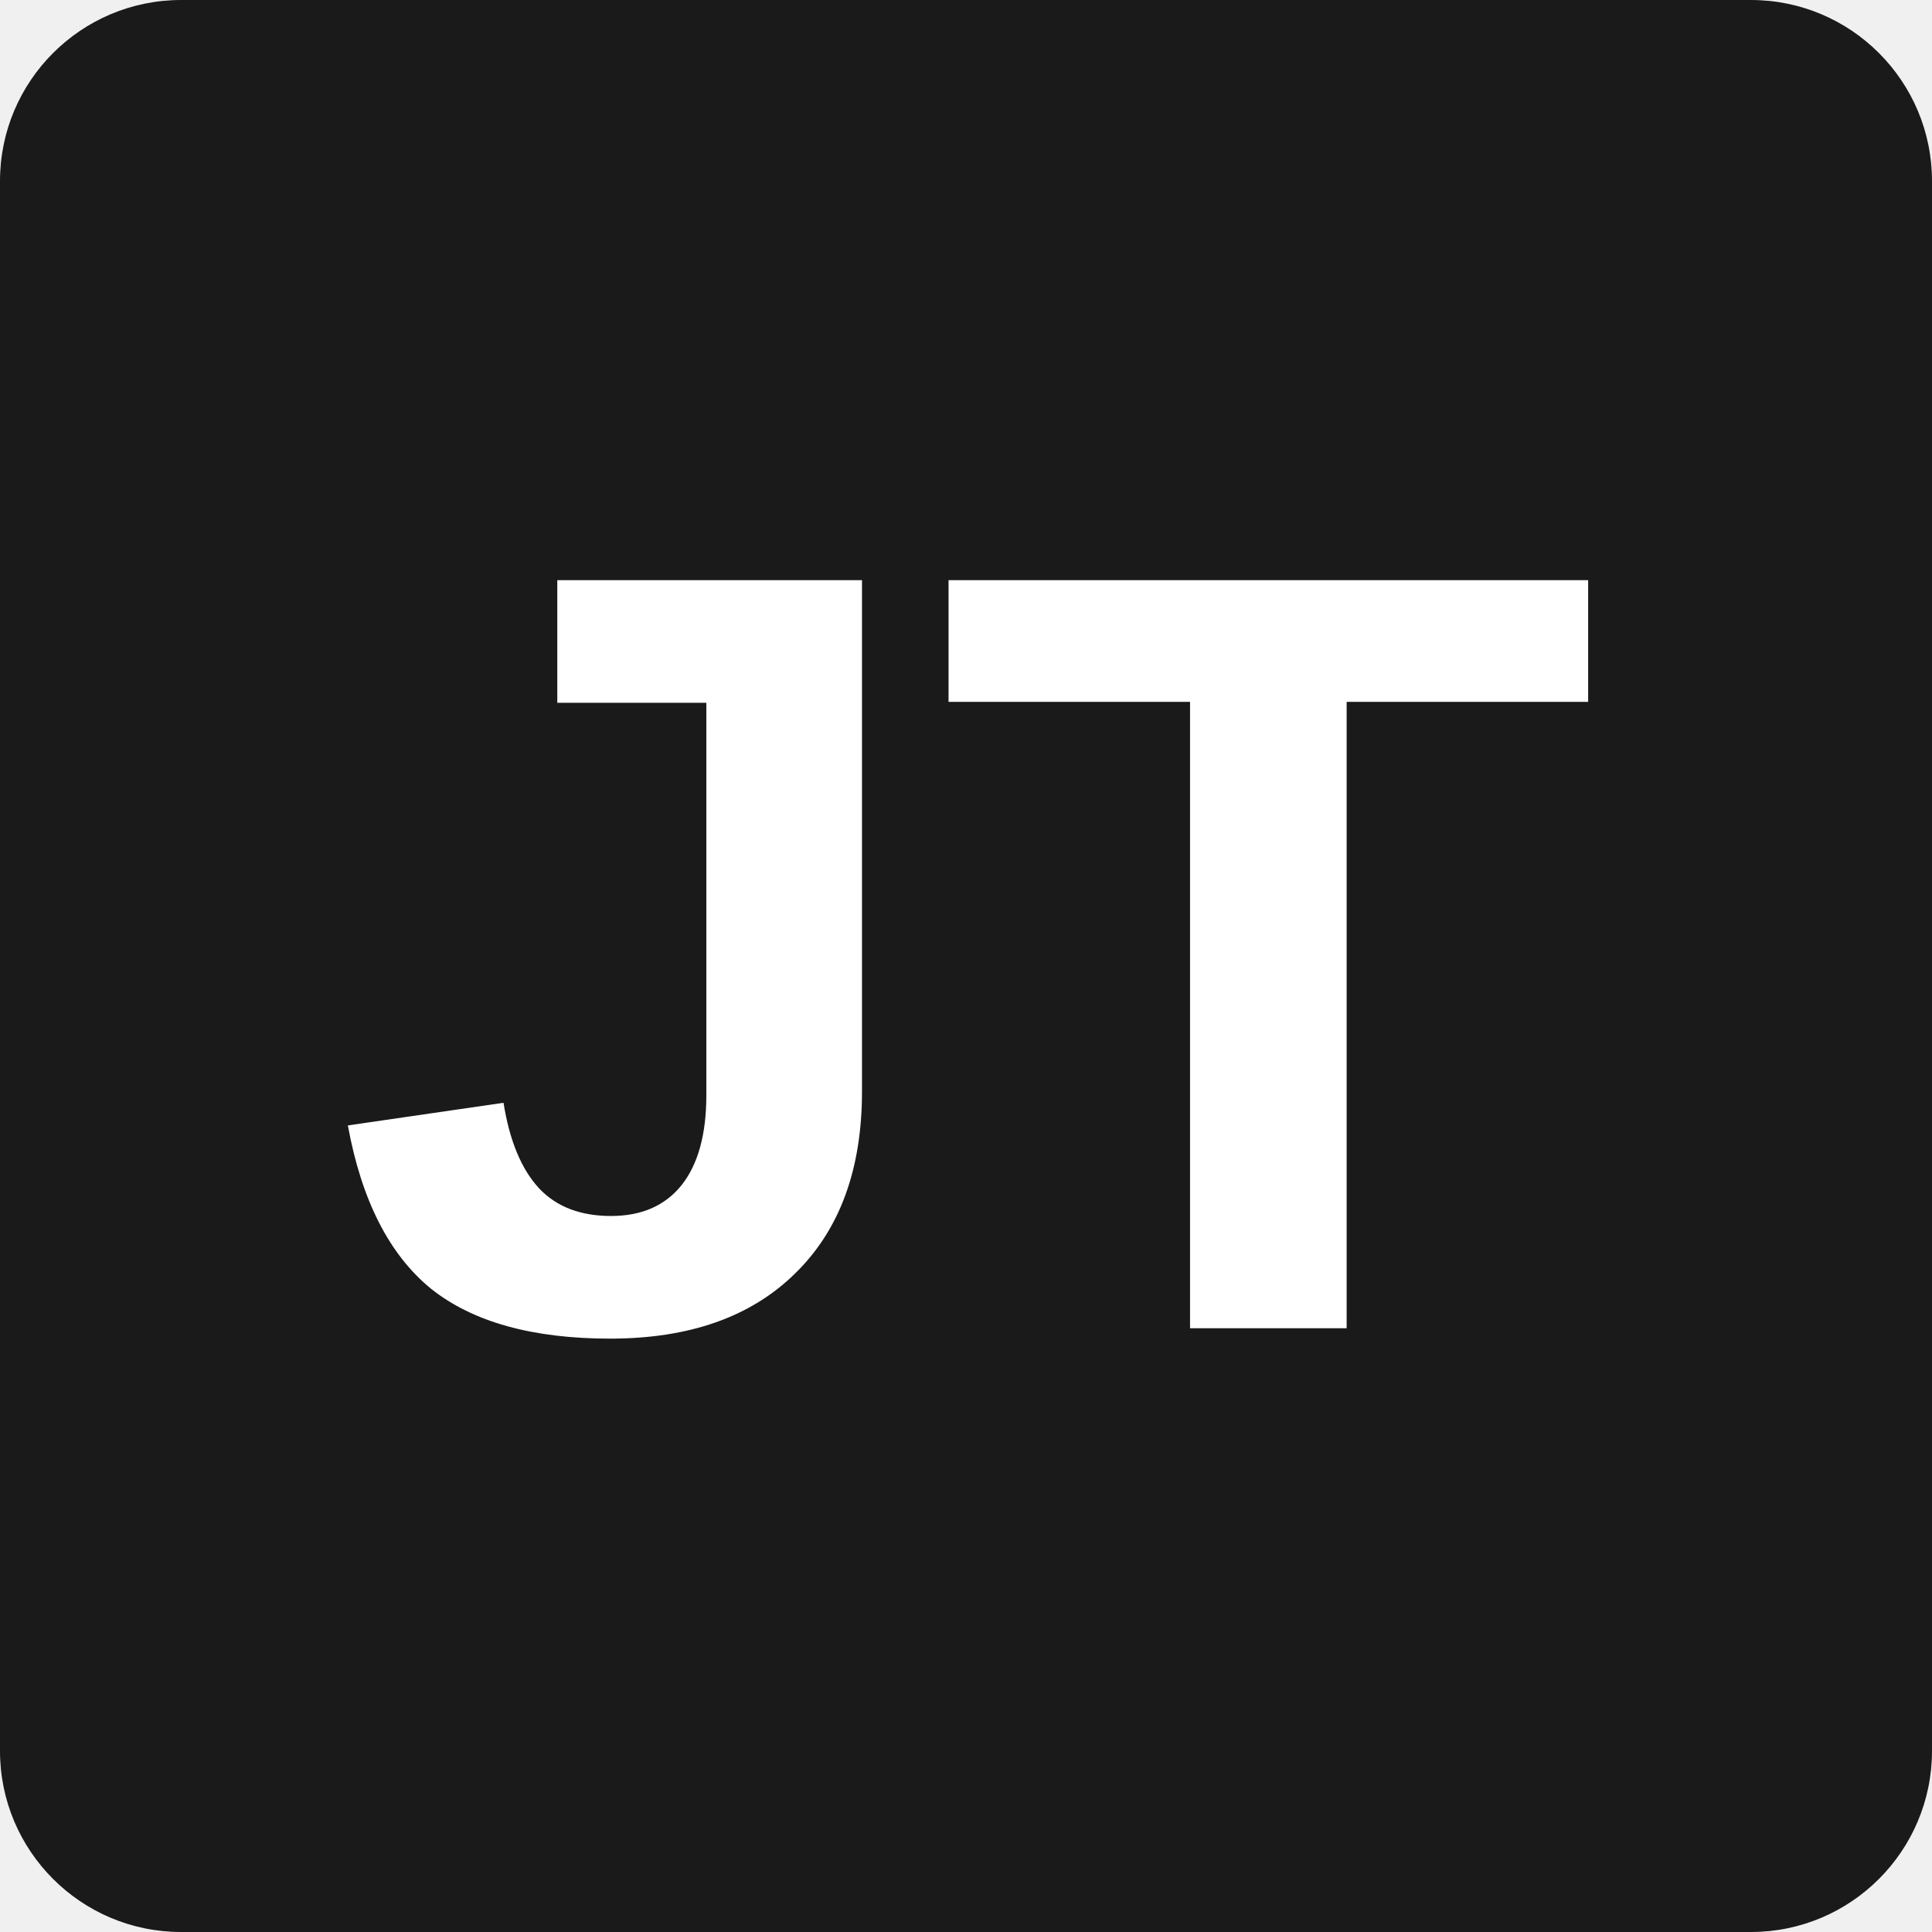
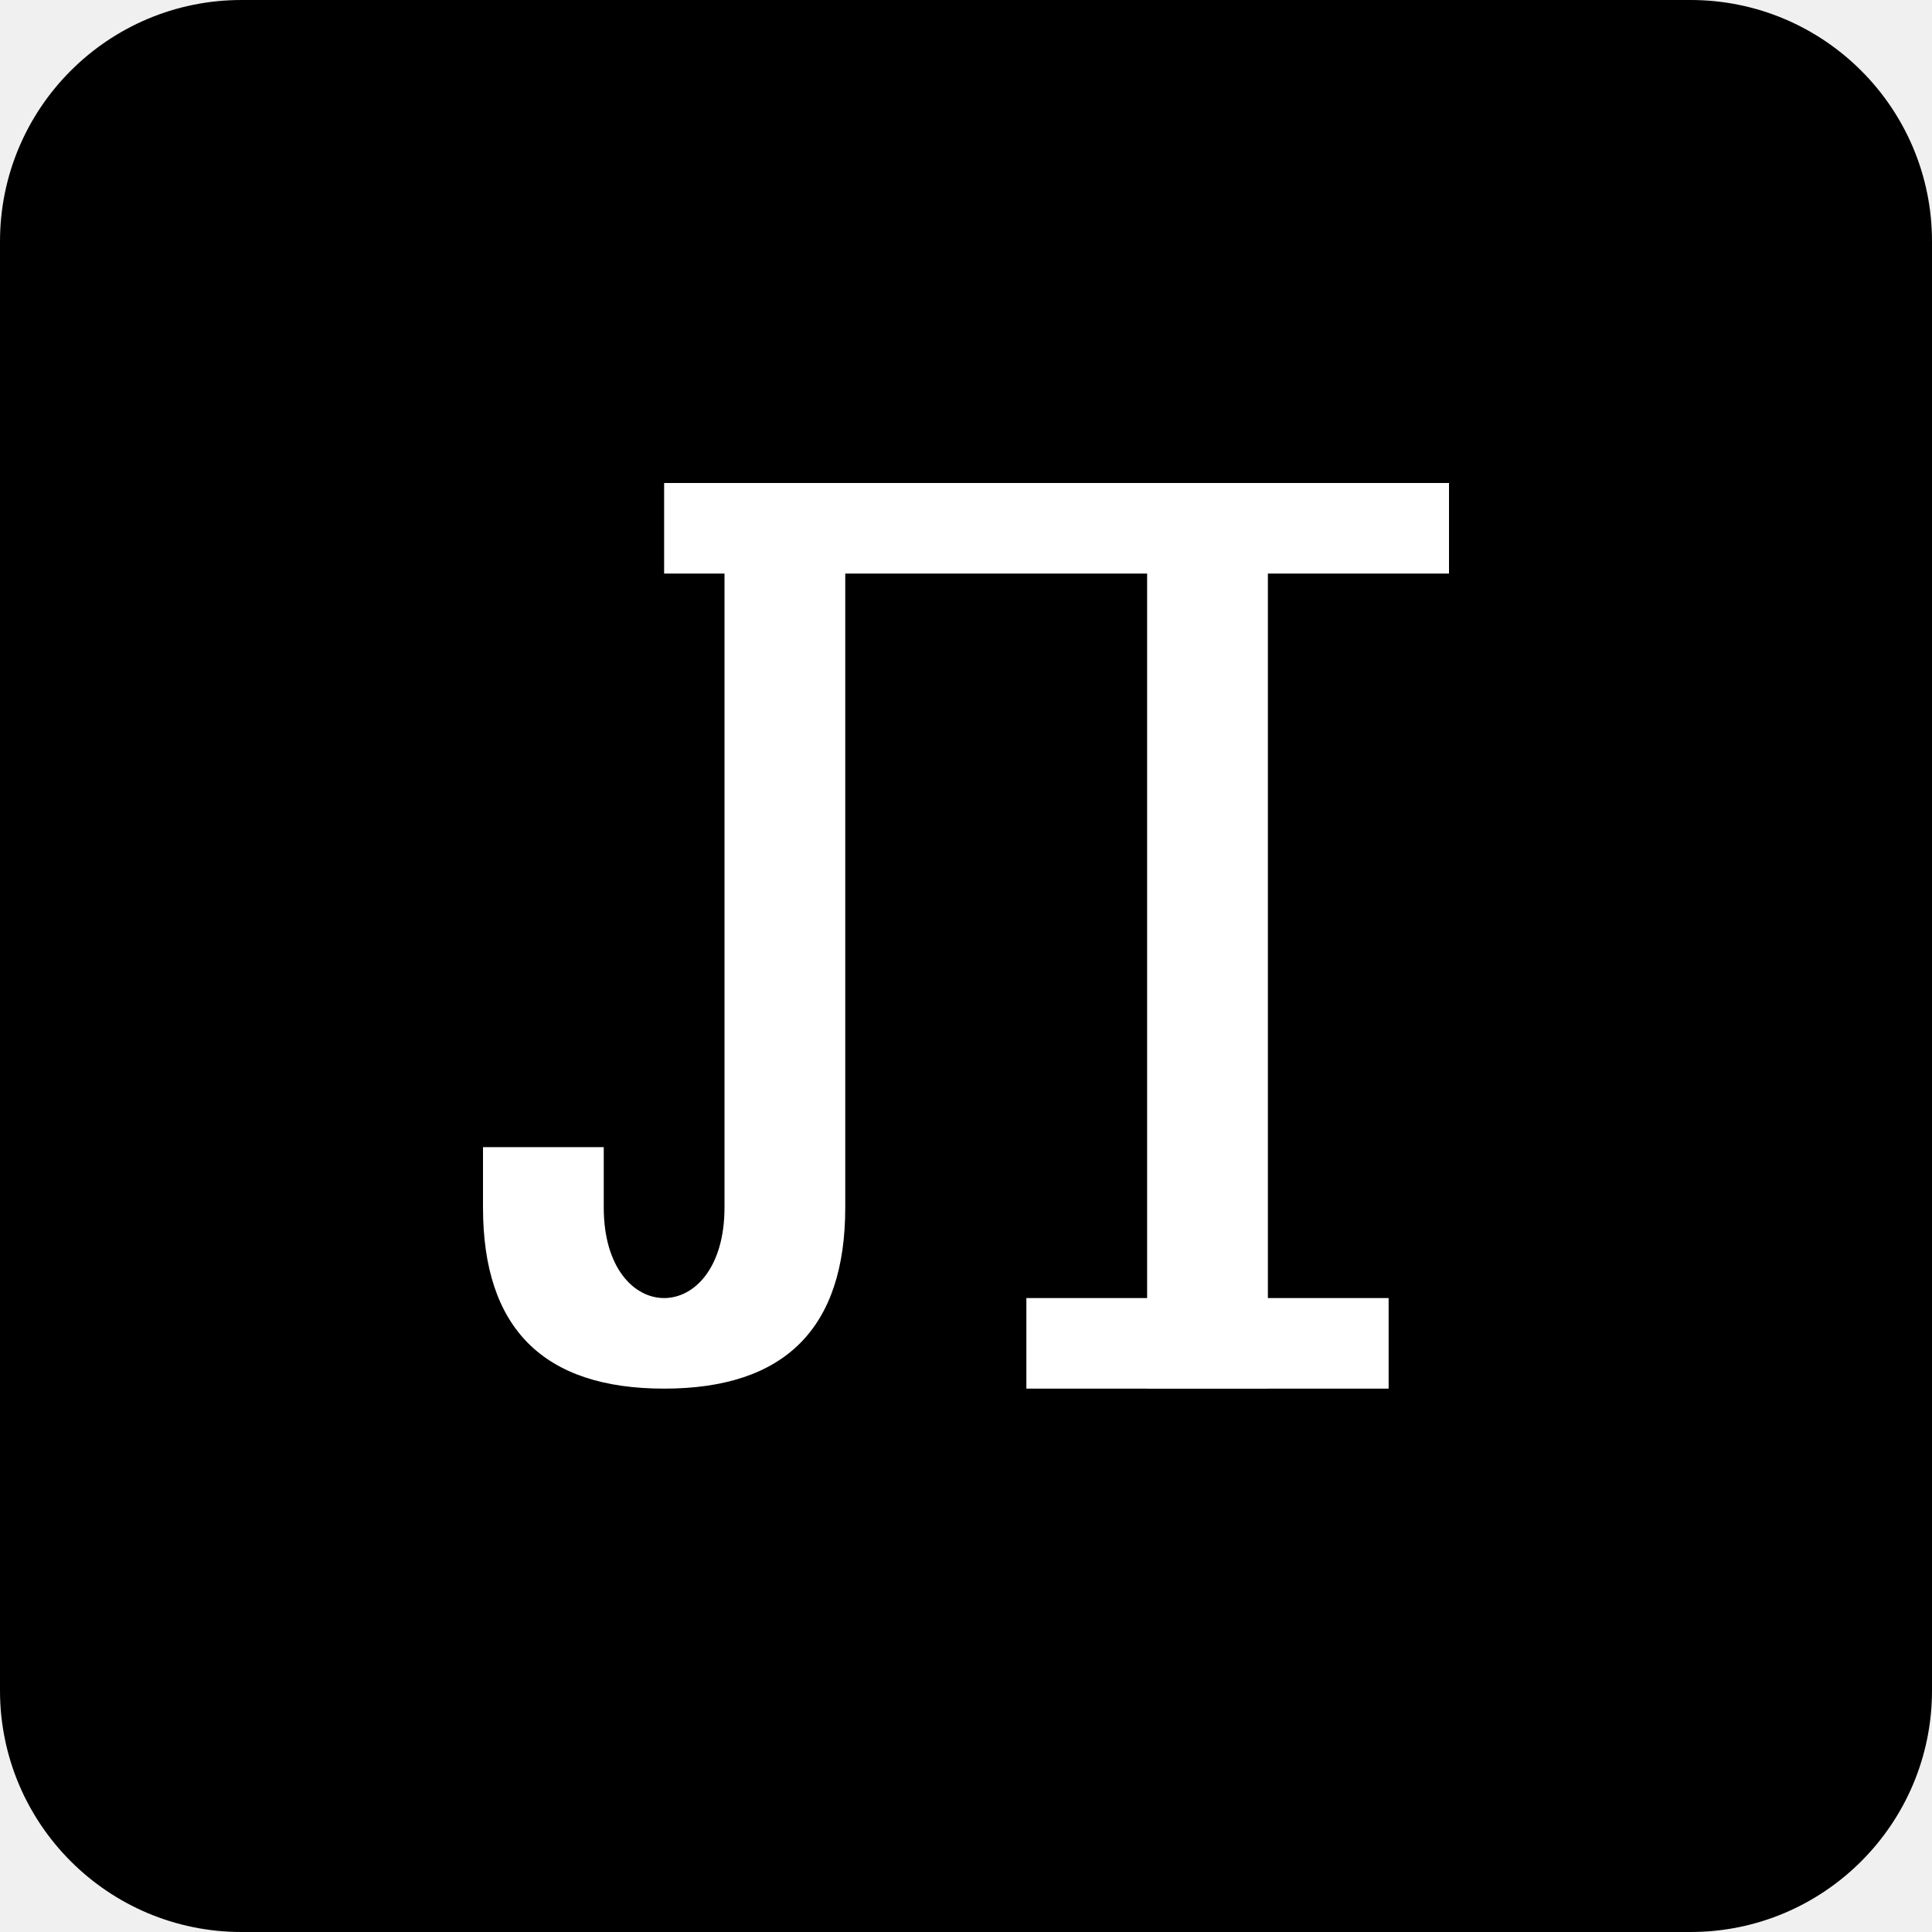
<svg xmlns="http://www.w3.org/2000/svg" viewBox="0 0 32 32">
-   <rect width="32" height="32" fill="#1a1a1a" rx="3" />
-   <text x="16" y="22" font-family="system-ui, -apple-system, 'Helvetica Neue', Arial, sans-serif" font-size="18" font-weight="600" fill="#ffffff" text-anchor="middle">JT</text>
+   <rect width="32" height="32" fill="#000000" rx="4" />
+   <g fill="#ffffff">
+     <path d="M 14 8 L 14 20 C 14 22 13 23 11 23 C 9 23 8 22 8 20 L 8 19 L 10 19 L 10 20 C 10 21 10.5 21.5 11 21.5 C 11.5 21.5 12 21 12 20 L 12 8 Z" />
+     <rect x="11" y="8" width="5" height="1.5" />
+     <rect x="16" y="8" width="8" height="1.5" />
+     <rect x="19" y="8" width="2" height="15" />
+     <rect x="17" y="21.5" width="6" height="1.5" />
+   </g>
</svg>
